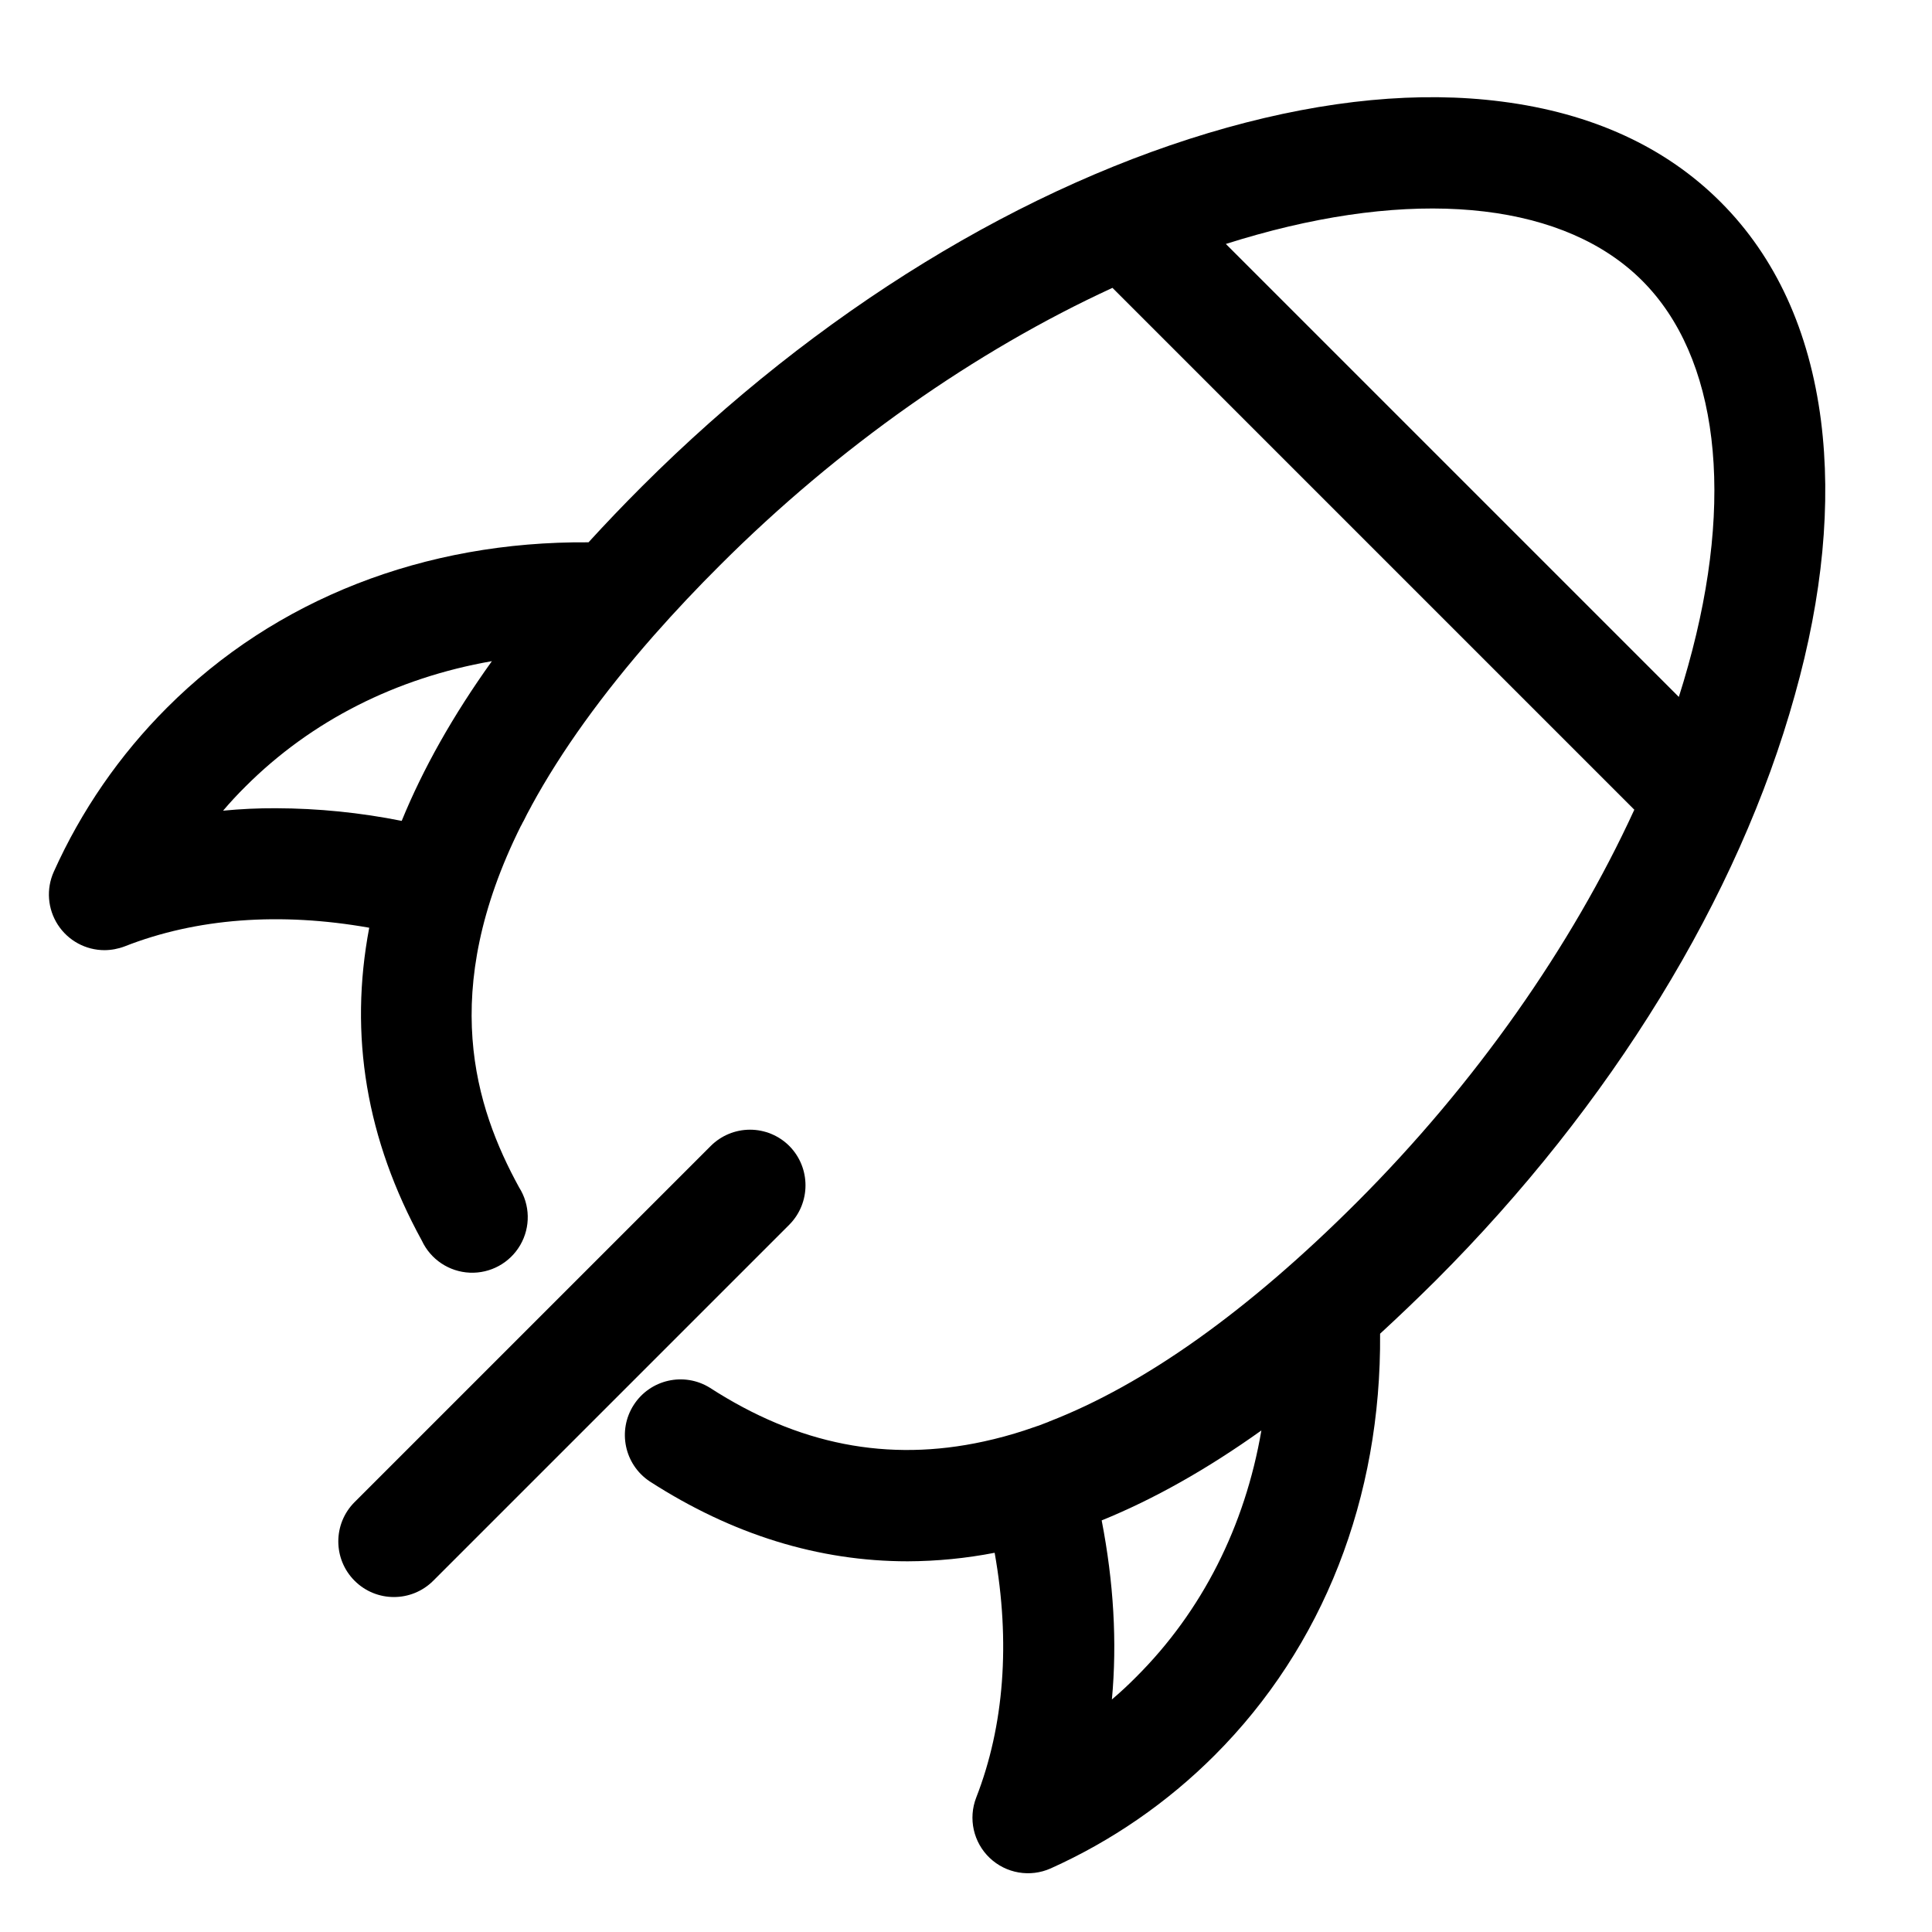
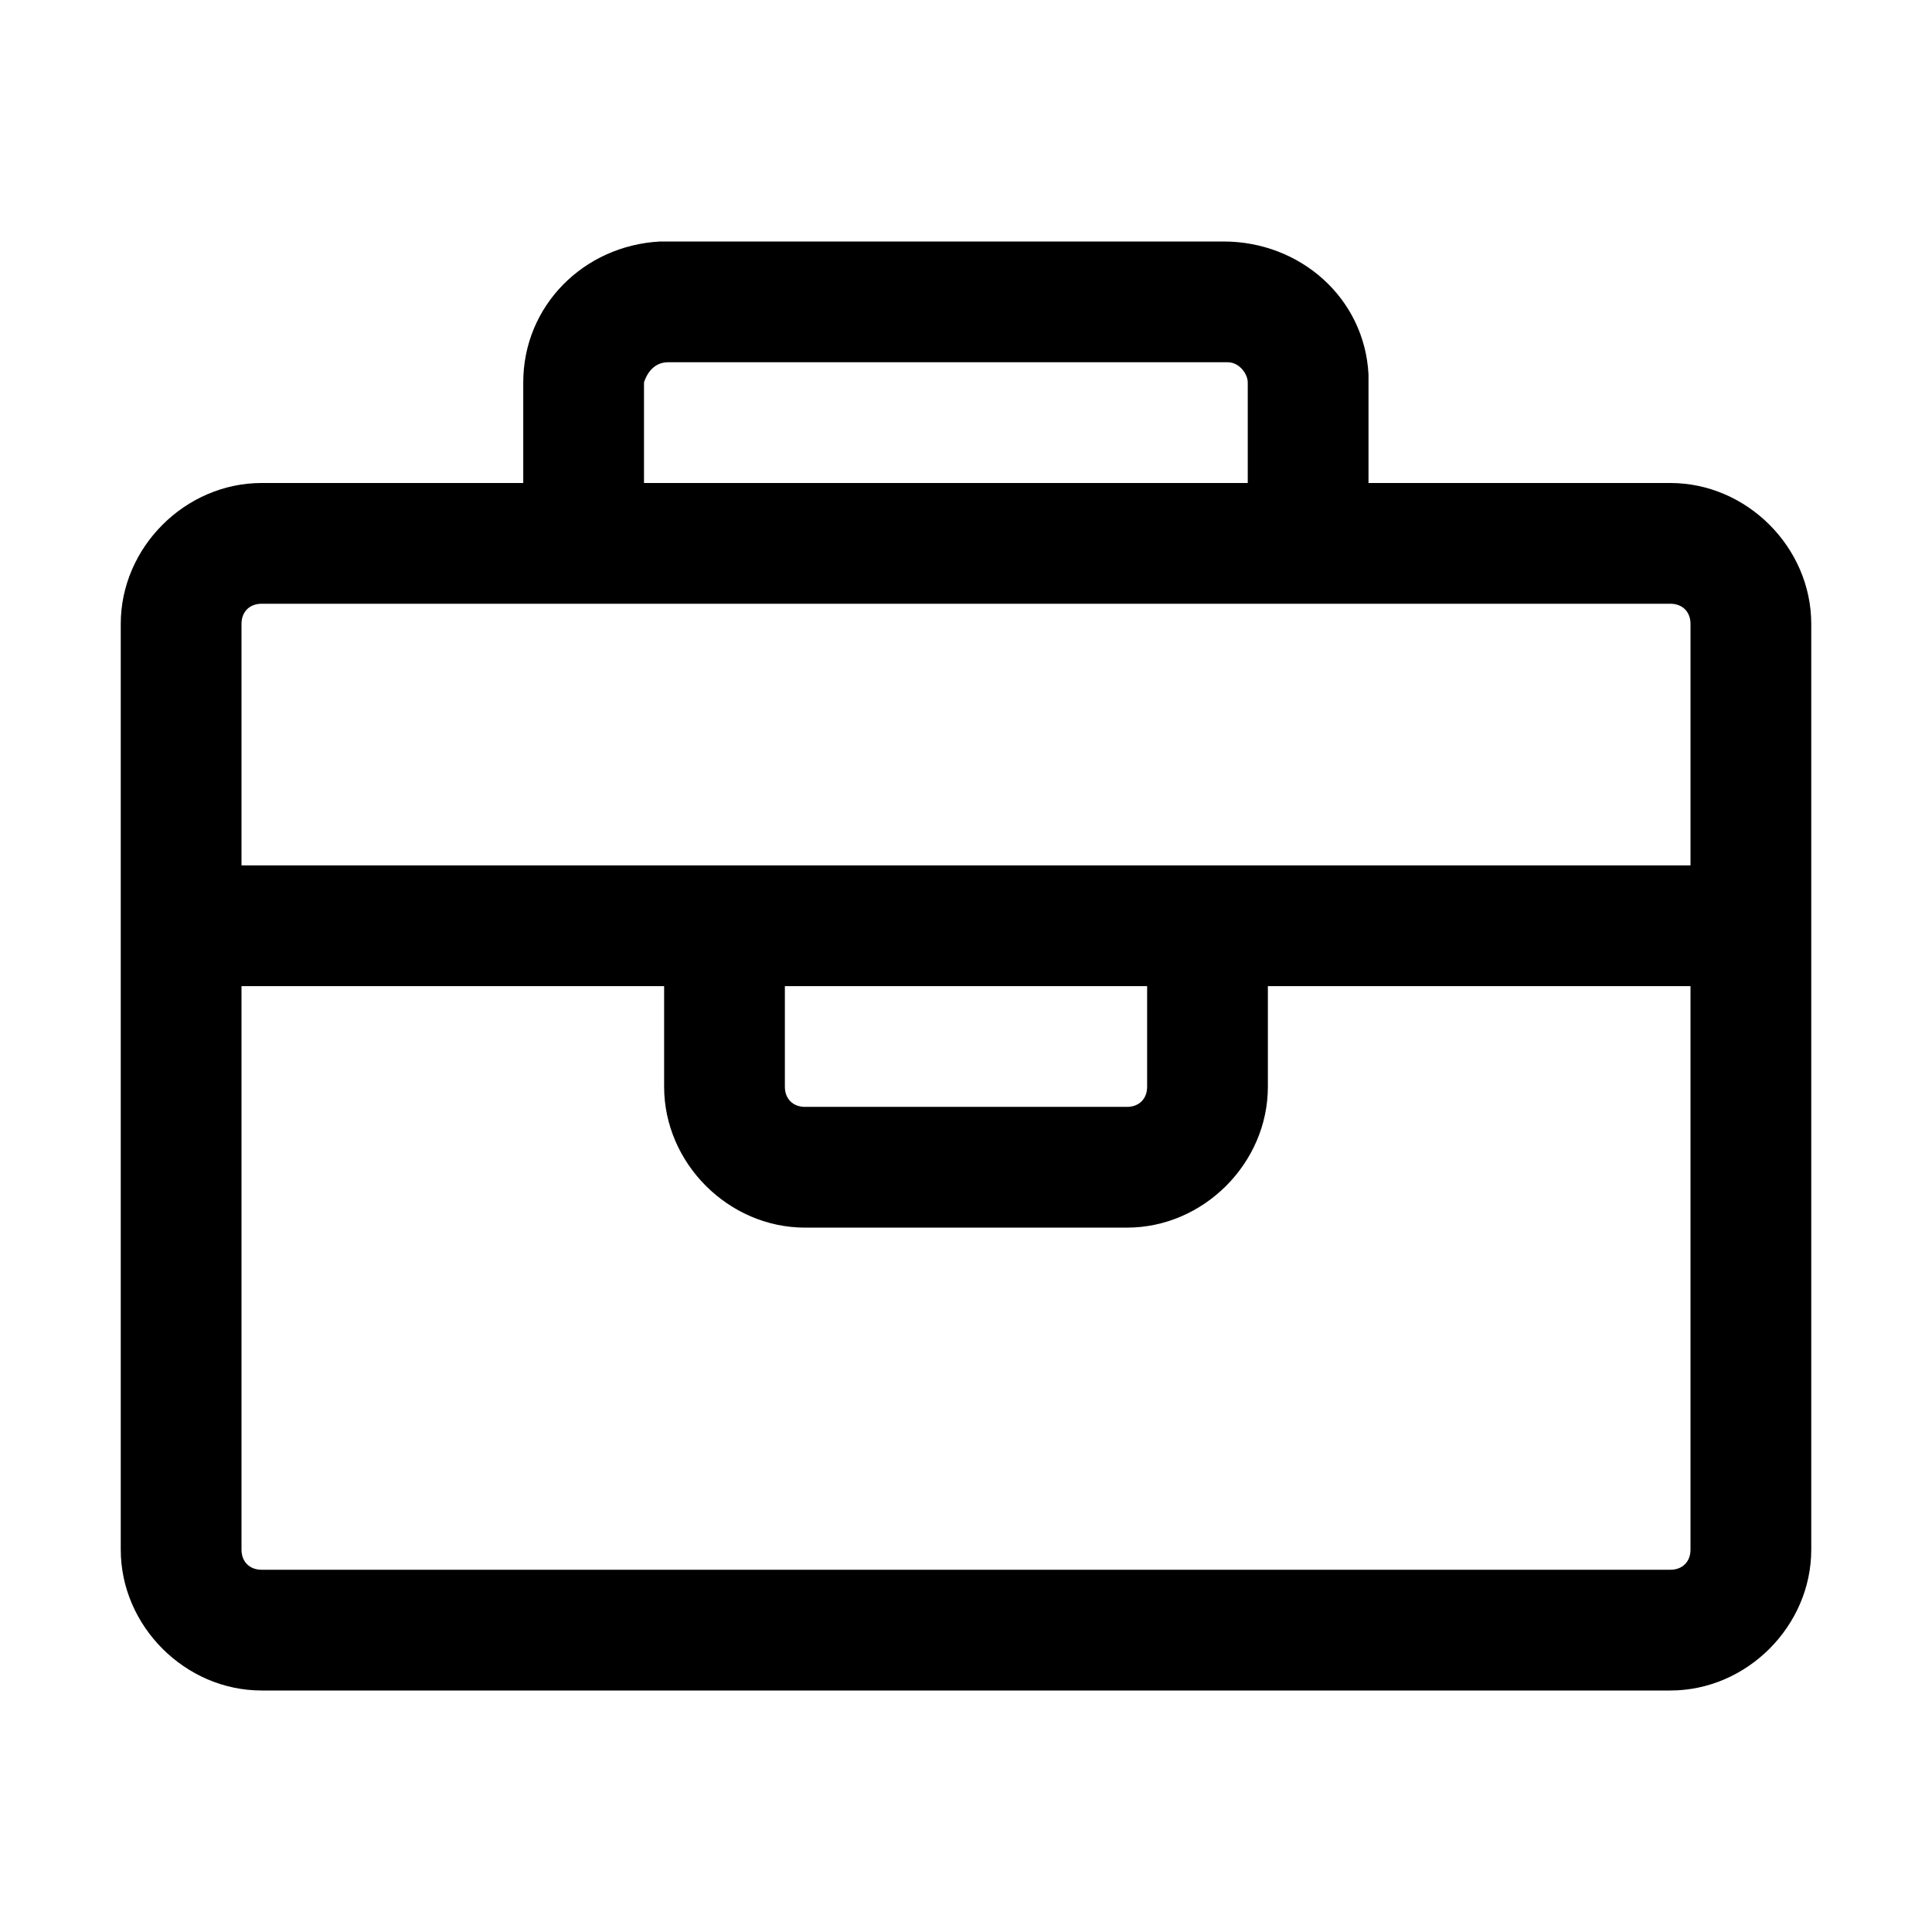
- <svg xmlns="http://www.w3.org/2000/svg" t="1635662548739" class="icon" viewBox="0 0 1024 1024" version="1.1" p-id="2178" width="200" height="200">
-   <defs>
-     <style type="text/css" />
-   </defs>
-   <path d="M965.171 223.032c-6.118-47.683-24.018-86.774-53.228-115.983-29.199-29.204-68.193-47.094-115.968-53.217-43.668-5.647-92.672-0.947-145.531 13.778-107.141 29.911-217.349 97.495-310.257 190.275a907.822 907.822 0 0 0-28.262 29.553c-87.02-0.701-166.026 30.141-223.478 87.716A292.506 292.506 0 0 0 28.503 462.054a29.491 29.491 0 0 0 26.849 41.554 30.684 30.684 0 0 0 10.716-2.002c38.026-14.961 82.412-18.248 129.633-9.892-10.834 57.098-1.536 112.205 27.904 165.888a29.445 29.445 0 1 0 51.533-28.252c-23.316-42.506-42.87-103.608 0.937-191.575 0.128-0.23 0.241-0.348 0.358-0.589 0.343-0.768 0.737-1.521 1.178-2.243l1.766-3.523 2.104-3.891c0.113-0.113 0.113-0.23 0.23-0.471 15.775-28.964 37.565-59.218 65.009-90.45l0.113-0.113a782.848 782.848 0 0 1 34.847-36.982c62.525-62.52 135.409-113.587 207.949-146.944l276.593 276.598c-33.321 72.566-84.419 145.398-146.929 207.928-57.708 57.702-112.451 96.66-163.2 116.332-0.108 0.118-0.353 0.118-0.471 0.236-1.659 0.584-3.308 1.295-4.941 1.894l-1.06 0.338c-1.772 0.589-3.42 1.178-5.187 1.772-0.476 0.108-0.937 0.343-1.403 0.481a221.169 221.169 0 0 1-21.663 5.878c-50.744 11.069-98.314 1.772-145.137-28.498a29.501 29.501 0 0 0-31.918 49.613c43.802 28.268 89.605 42.383 136.832 42.383a246.364 246.364 0 0 0 46.039-4.521c8.422 47.324 5.069 91.72-9.769 129.746a29.45 29.45 0 0 0 39.439 37.56 292.224 292.224 0 0 0 86.902-59.945c57.58-57.569 88.428-136.463 87.721-223.473a1059.86 1059.86 0 0 0 29.548-28.257c92.908-92.908 160.492-202.982 190.275-310.257 14.807-52.69 19.405-101.545 13.87-145.347zM212.905 435.087a344.771 344.771 0 0 0-66.647-6.707 275.364 275.364 0 0 0-28.022 1.3 203.341 203.341 0 0 1 11.899-12.831c34.852-34.852 79.928-57.585 130.575-66.417-20.649 28.841-36.424 56.868-47.805 84.654z m389.253 453.77a201.4 201.4 0 0 1-12.831 11.899c2.821-30.259 0.942-62.172-5.417-94.909 27.786-11.3 55.936-27.197 84.649-47.677-8.694 50.749-31.432 95.846-66.401 130.688z m292.603-536.074c-1.536 5.53-3.18 11.069-4.946 16.604L649.728 129.3a496.963 496.963 0 0 1 16.599-4.941c89.257-24.842 163.661-16.005 204.042 24.381 40.381 40.381 49.352 114.77 24.392 204.042z" p-id="2179" />
-   <path d="M418.365 607.401a29.45 29.45 0 0 0-41.677 0l-188.744 188.739a29.491 29.491 0 0 0-0.005 41.692 29.486 29.486 0 0 0 41.687 0l188.739-188.739a29.655 29.655 0 0 0 0-41.692z" p-id="2180" />
+ <svg xmlns="http://www.w3.org/2000/svg" t="1652666079377" class="icon" viewBox="0 0 1024 1024" version="1.1" p-id="4282" width="200" height="200">
+   <path d="M885.333 256H725.333V198.4C723.2 157.867 689.067 128 648.533 128h-298.667c-40.533 2.133-72.533 34.133-72.533 74.667V256H138.667C98.133 256 64 290.133 64 330.667v490.667C64 861.867 98.133 896 138.667 896h746.667c40.533 0 74.667-34.133 74.667-74.667v-490.667c0-40.533-34.133-74.667-74.667-74.667zM341.333 202.667c2.133-6.4 6.4-10.667 12.8-10.667h296.533c6.4 0 10.667 6.4 10.667 10.667V256H341.333V202.667zM138.667 320h746.667c6.4 0 10.667 4.267 10.667 10.667v128H128v-128c0-6.4 4.267-10.667 10.667-10.667z m277.333 202.667h192V576c0 6.4-4.267 10.667-10.667 10.667h-170.667c-6.4 0-10.667-4.267-10.667-10.667v-53.333z m469.333 309.333h-746.667c-6.4 0-10.667-4.267-10.667-10.667v-298.667h224V576c0 40.533 34.133 74.667 74.667 74.667h170.667c40.533 0 74.667-34.133 74.667-74.667v-53.333H896v298.667c0 6.4-4.267 10.667-10.667 10.667z" p-id="4283" />
</svg>
